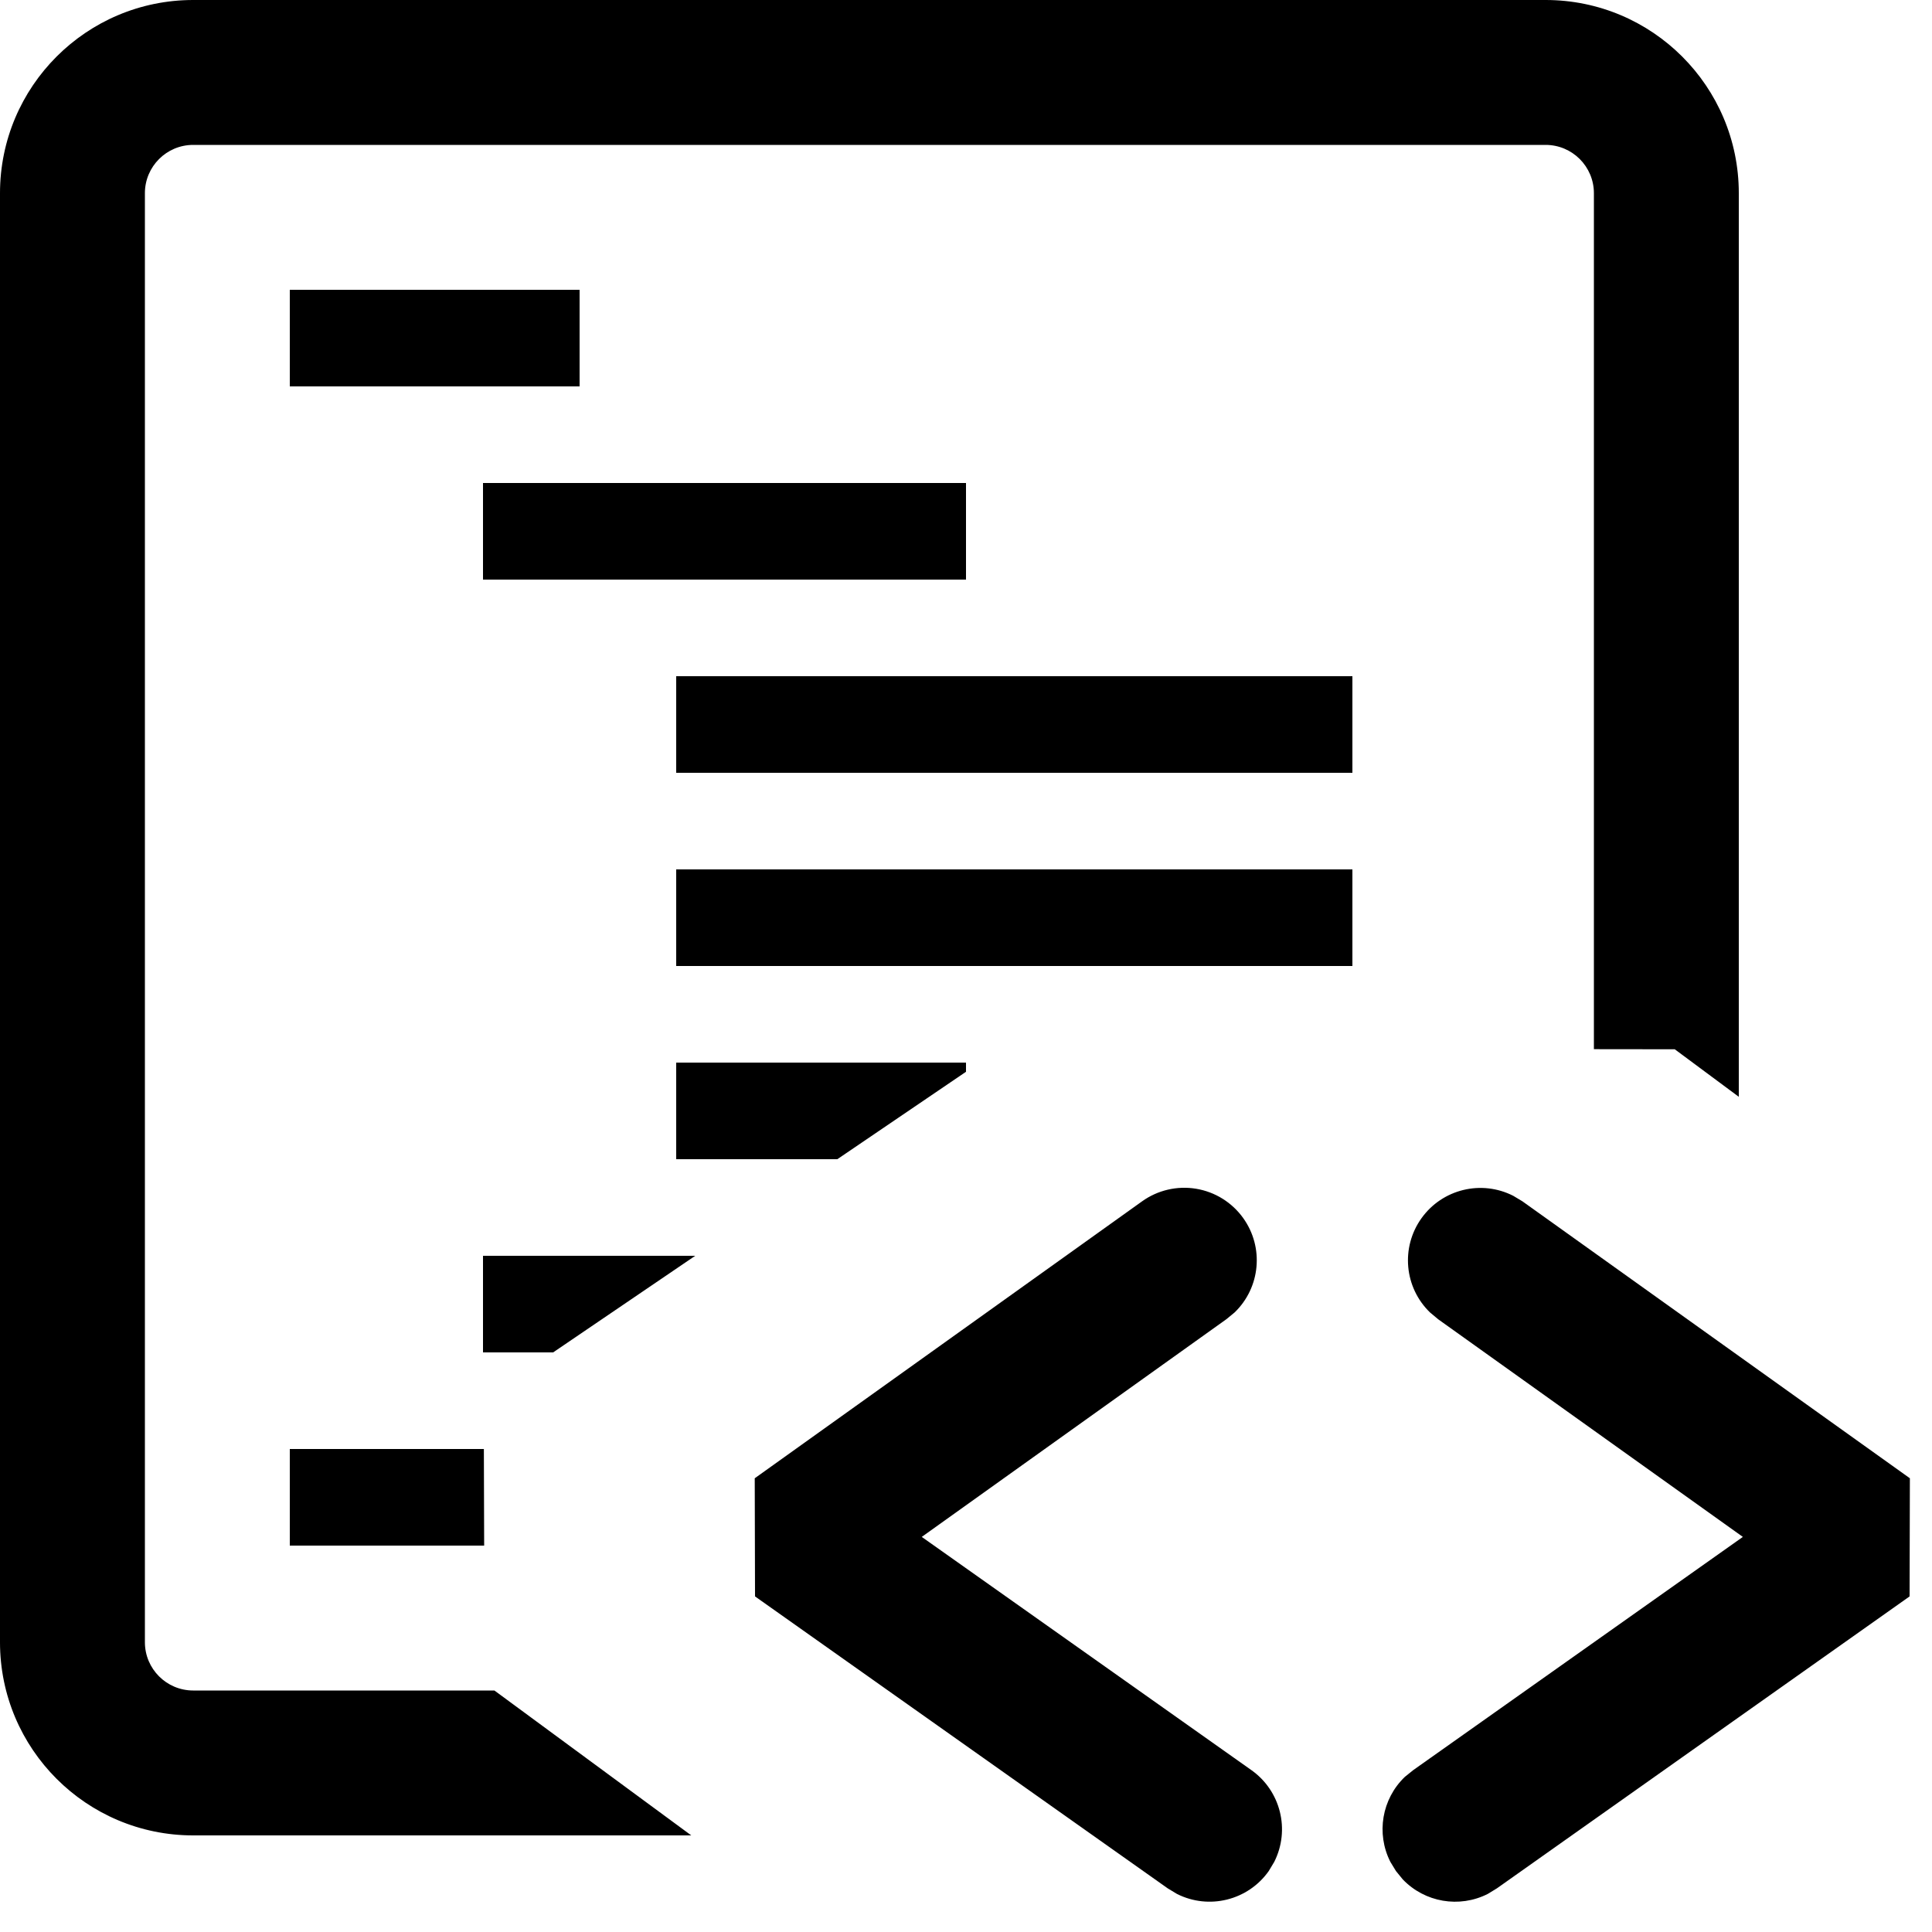
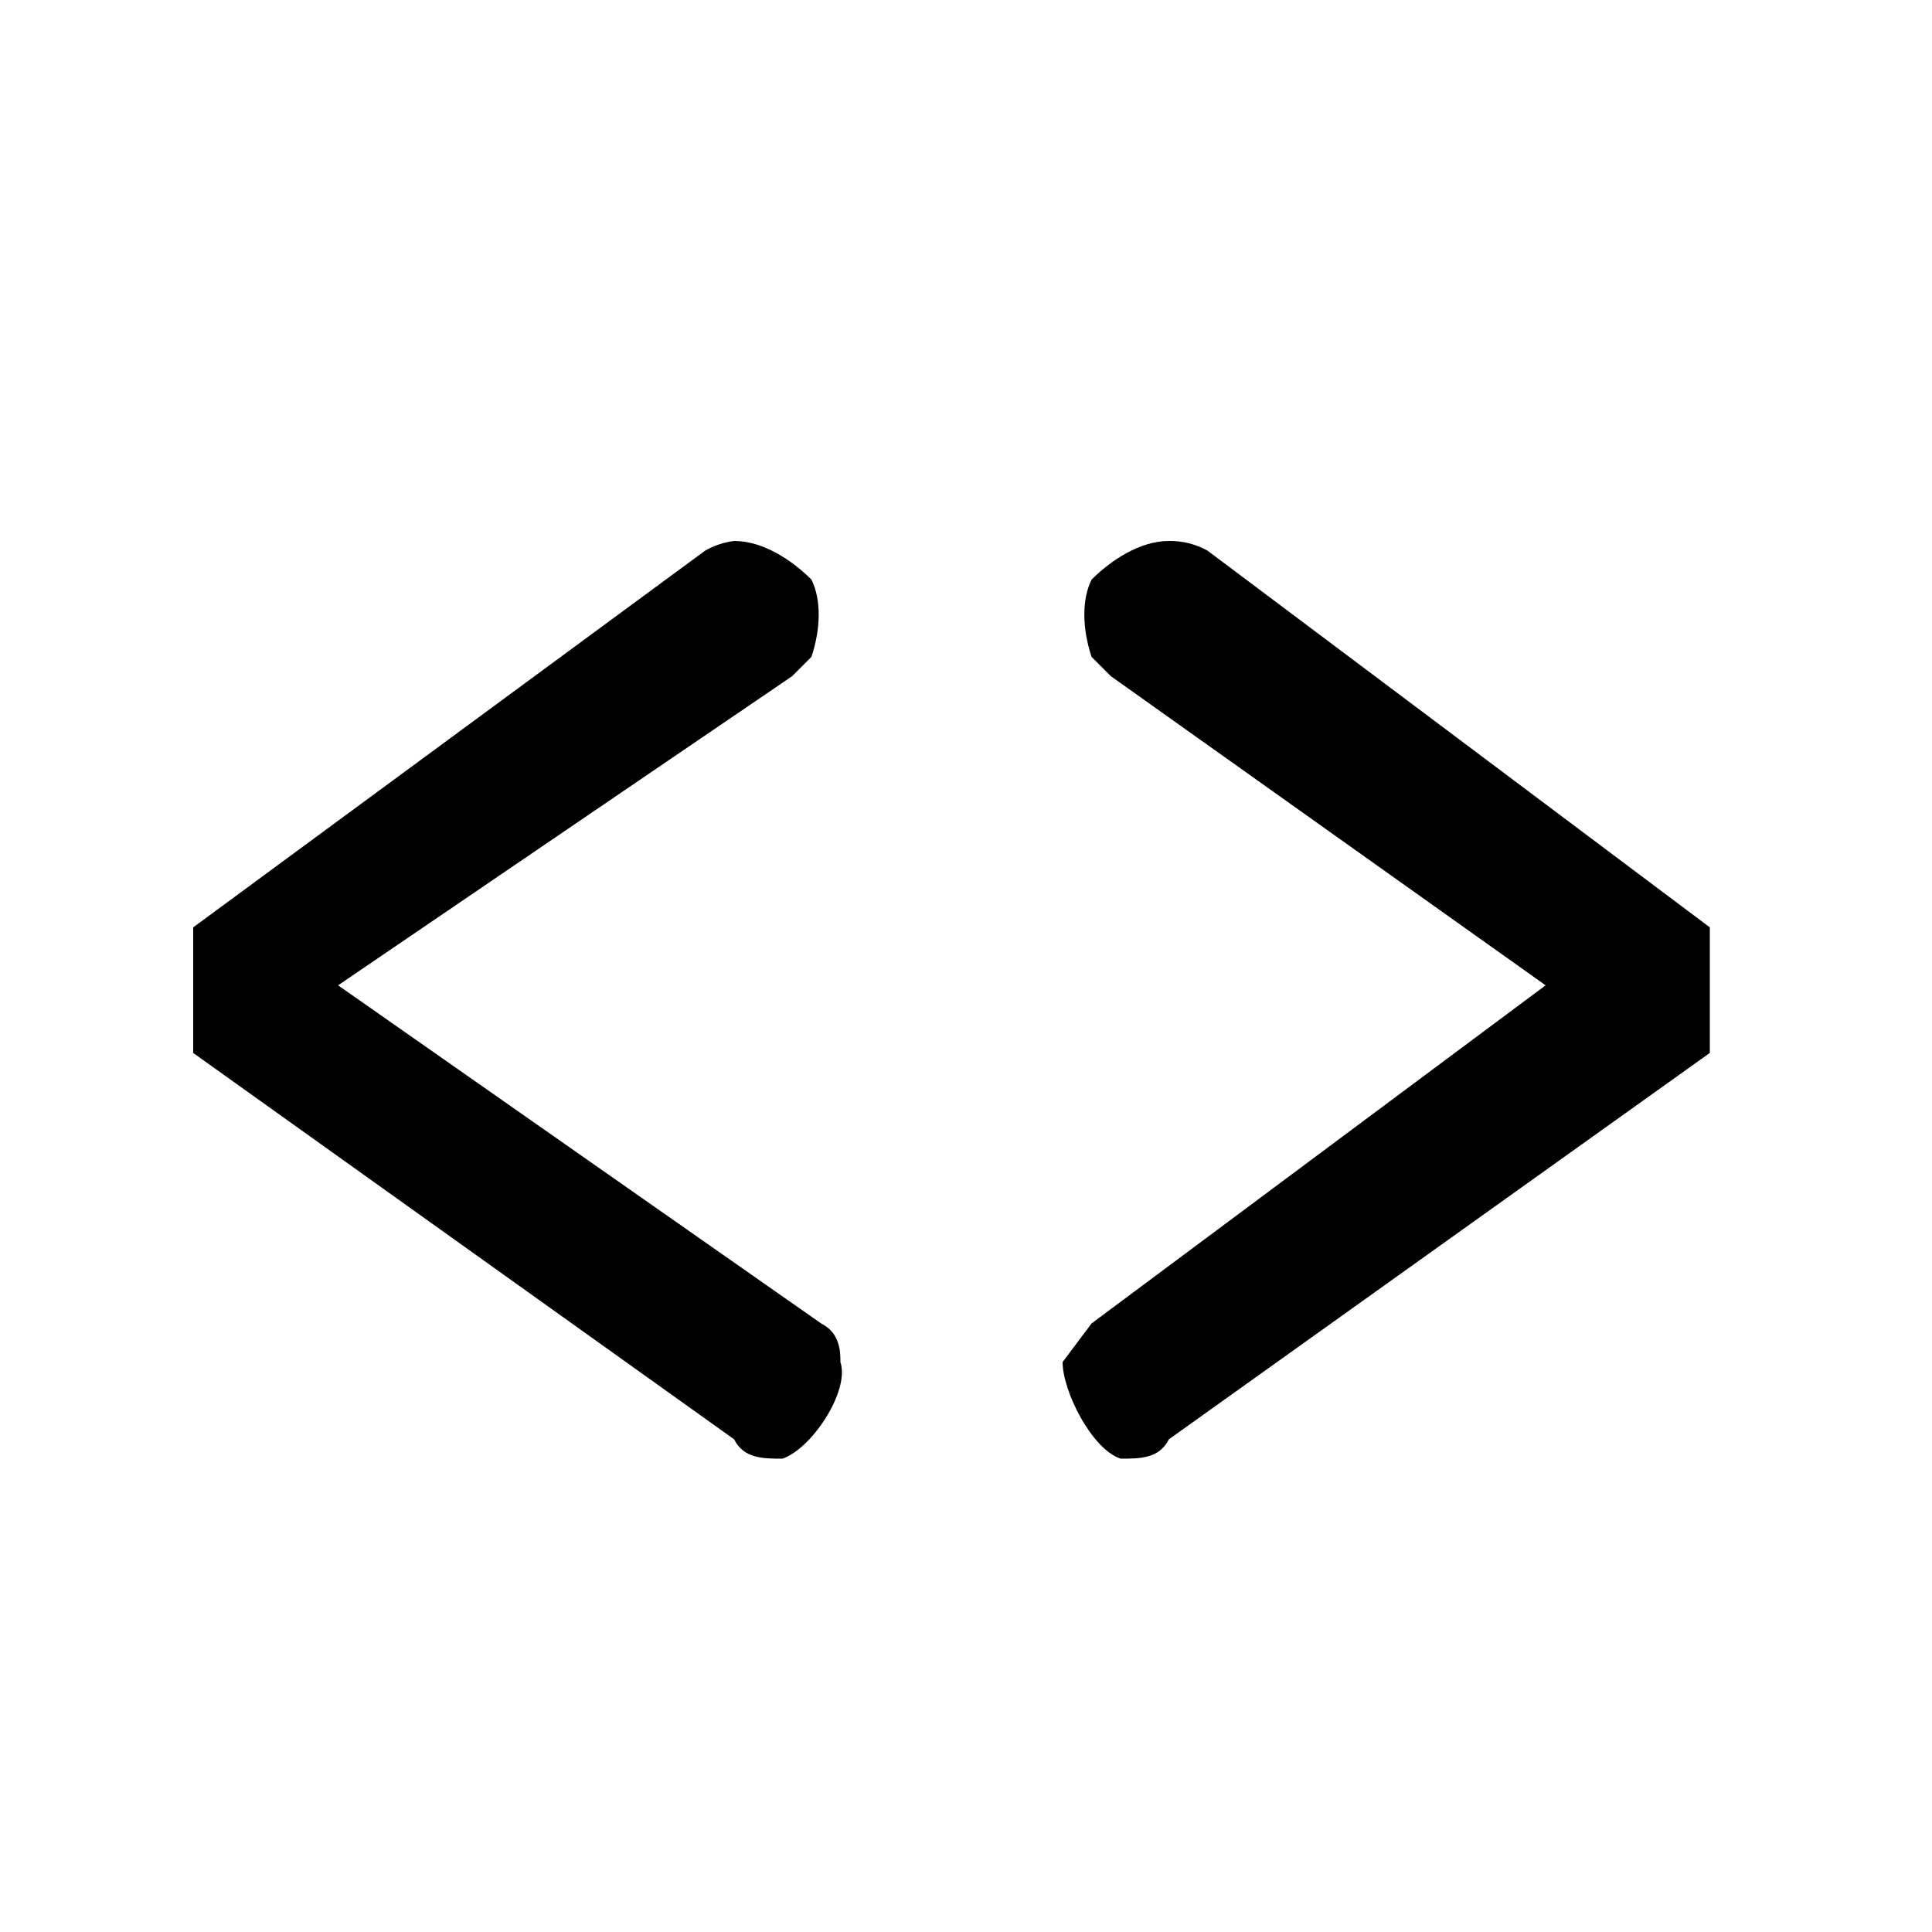
<svg xmlns="http://www.w3.org/2000/svg" viewBox="0 0 20 20">
-   <path d="M12.87 12.61a.75.75 0 0 1-.089.976l-.085.07-3.154 2.254 3.412 2.414a.75.75 0 0 1 .237.95l-.057.095a.75.75 0 0 1-.95.237l-.096-.058-4.272-3.022-.003-1.223 4.01-2.867a.75.75 0 0 1 1.047.174zm2.795-.231l.095.057 4.011 2.867-.003 1.223-4.272 3.022-.095.058a.75.75 0 0 1-.88-.151l-.07-.086-.058-.095a.75.75 0 0 1 .15-.88l.087-.07 3.412-2.414-3.154-2.253-.085-.071a.75.75 0 0 1 .862-1.207zM16 0a2 2 0 0 1 2 2v9.354l-.663-.492-.837-.001V2a.5.5 0 0 0-.5-.5H2a.5.5 0 0 0-.5.5v15a.5.5 0 0 0 .5.5h3.118L7.156 19H2a2 2 0 0 1-2-2V2a2 2 0 0 1 2-2h14zM5.009 15l.003 1H3v-1h2.009zm2.188-2l-1.471 1H5v-1h2.197zM10 11v.095L8.668 12H7v-1h3zm4-2v1H7V9h7zm0-2v1H7V7h7zm-4-2v1H5V5h5zM6 3v1H3V3h3z" />
+   <path d="M12.5 5.7l5.2 3.9v1.3l-5.6 4c-.1.2-.3.2-.5.2-.3-.1-.6-.7-.6-1l.3-.4 4.7-3.5L11.5 7l-.2-.2c-.1-.3-.1-.6 0-.8.2-.2.5-.4.8-.4a.8.8 0 0 1 .4.1zm-5.2 0L2 9.6v1.3l5.6 4c.1.2.3.2.5.2.3-.1.7-.7.6-1 0-.1 0-.3-.2-.4l-5-3.5L8.2 7l.2-.2c.1-.3.1-.6 0-.8-.2-.2-.5-.4-.8-.4a.8.8 0 0 0-.3.1z" />
</svg>
